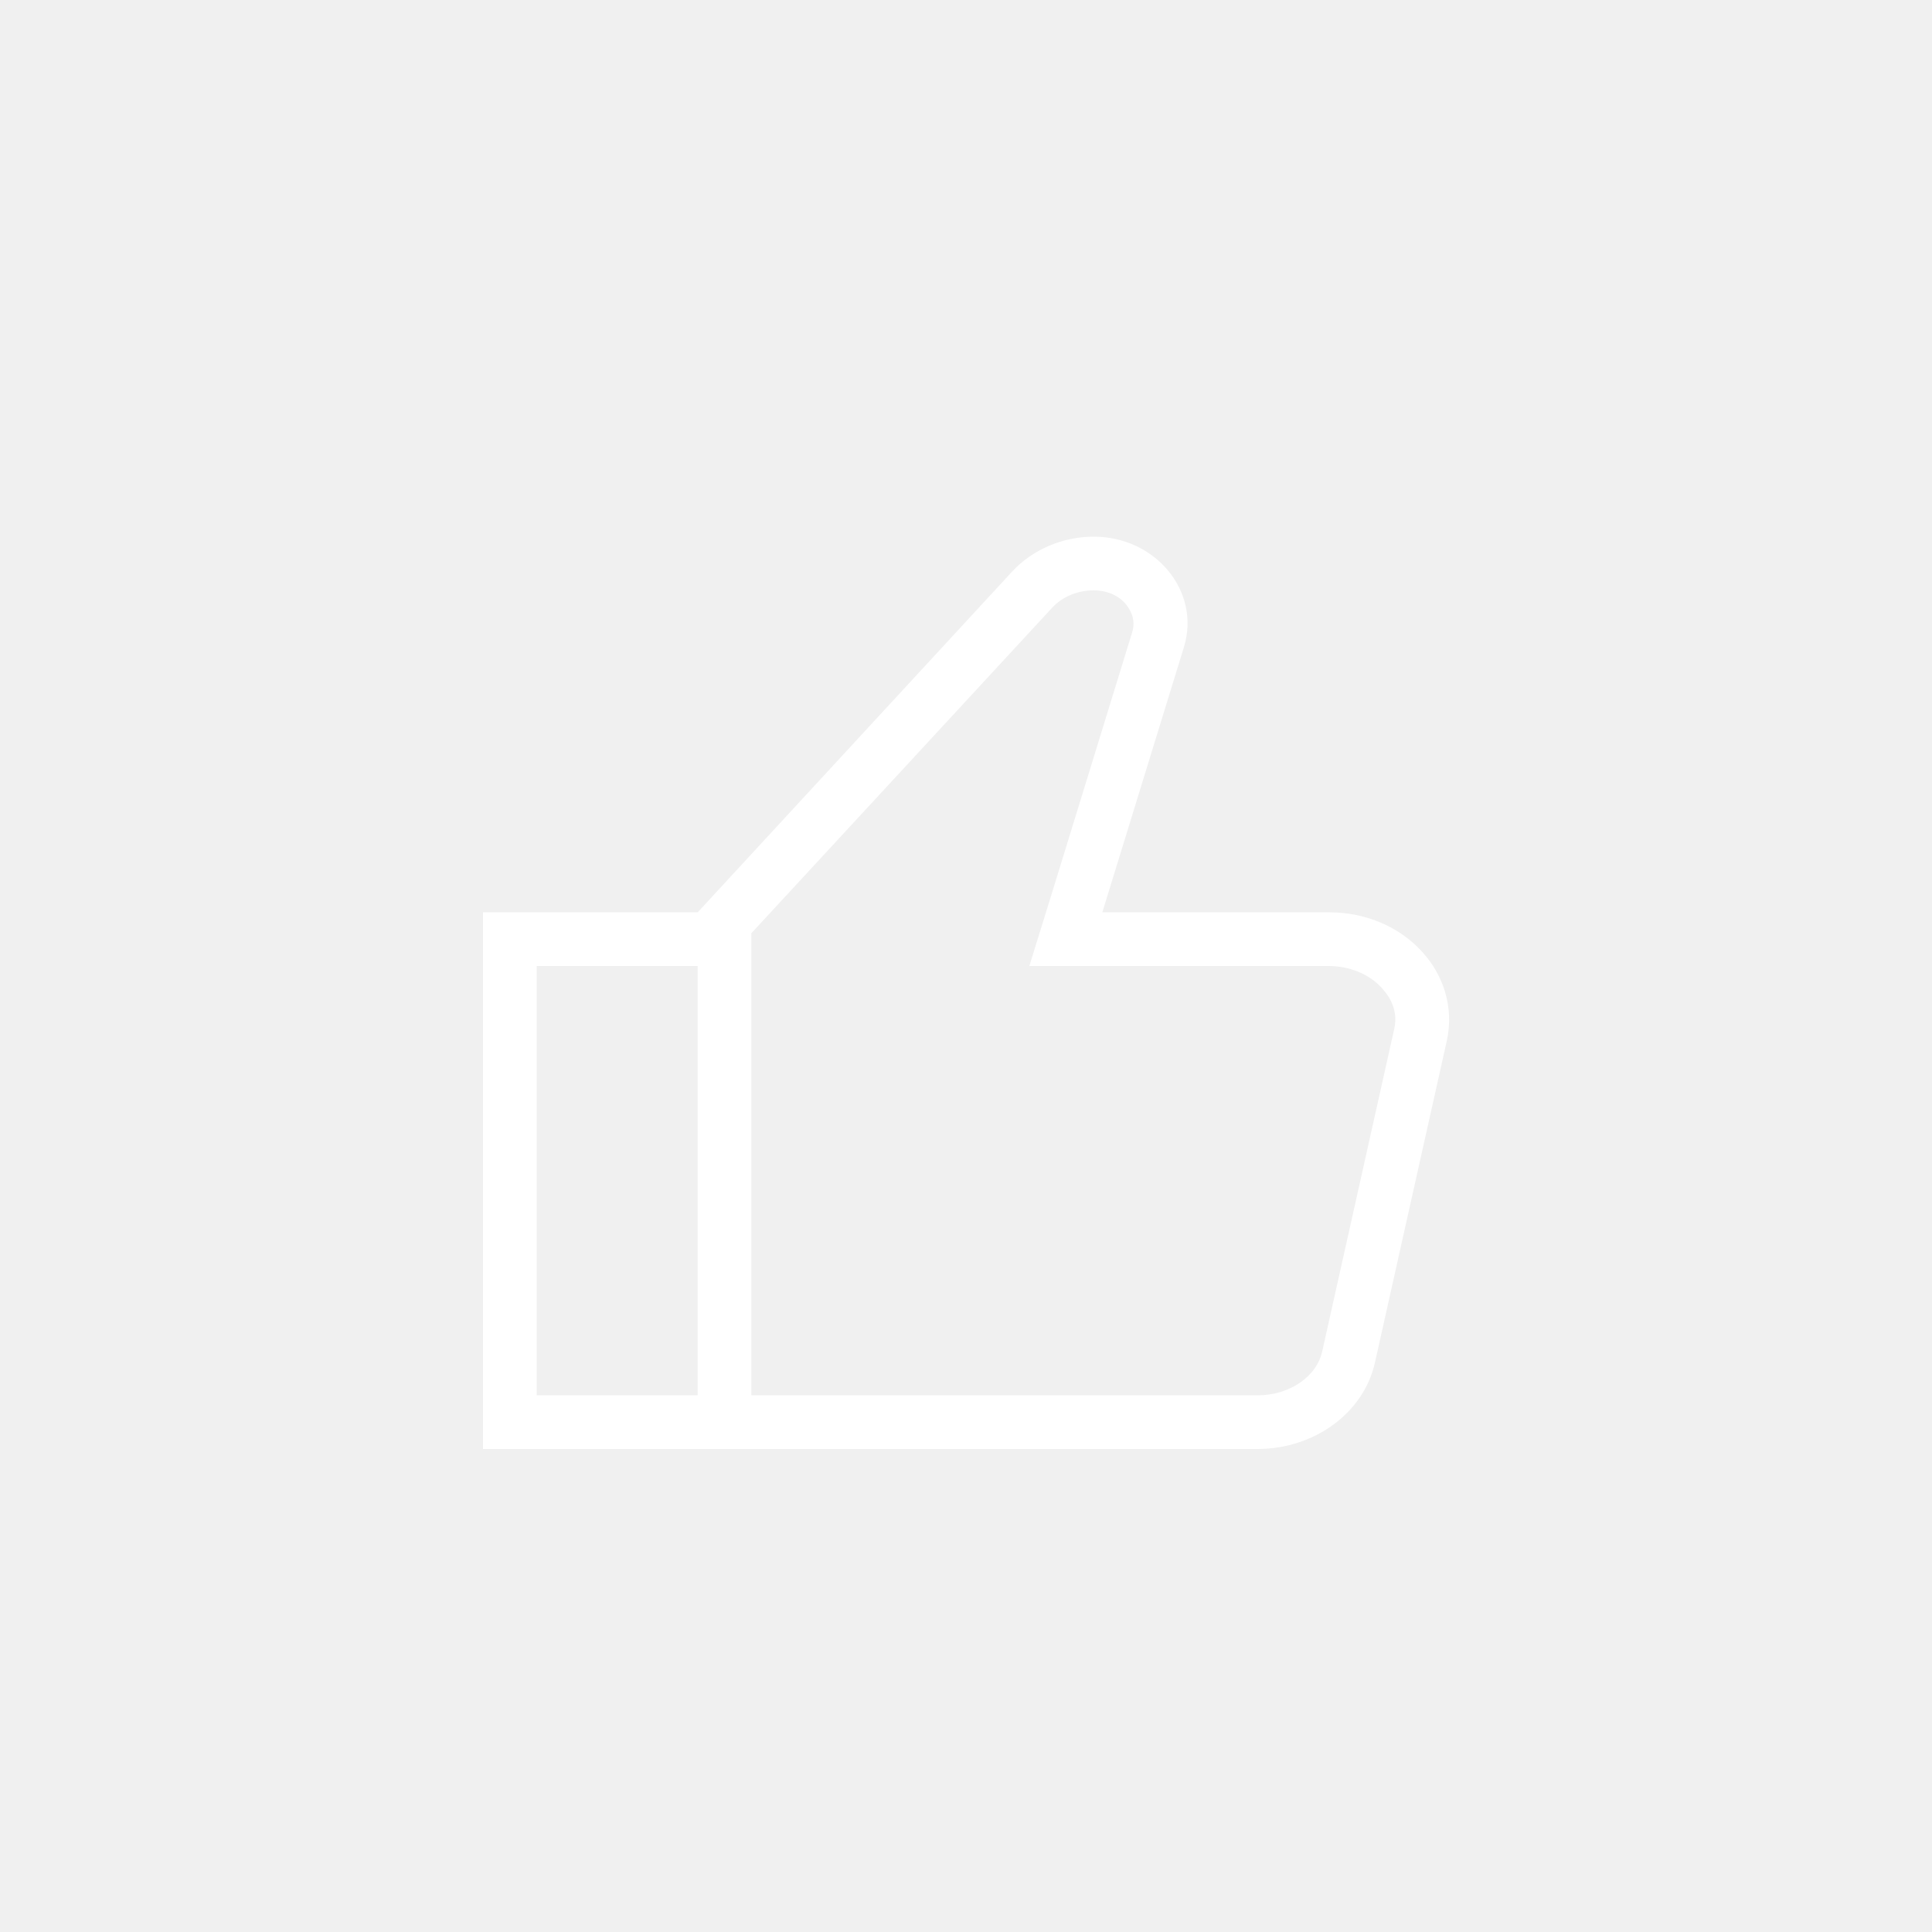
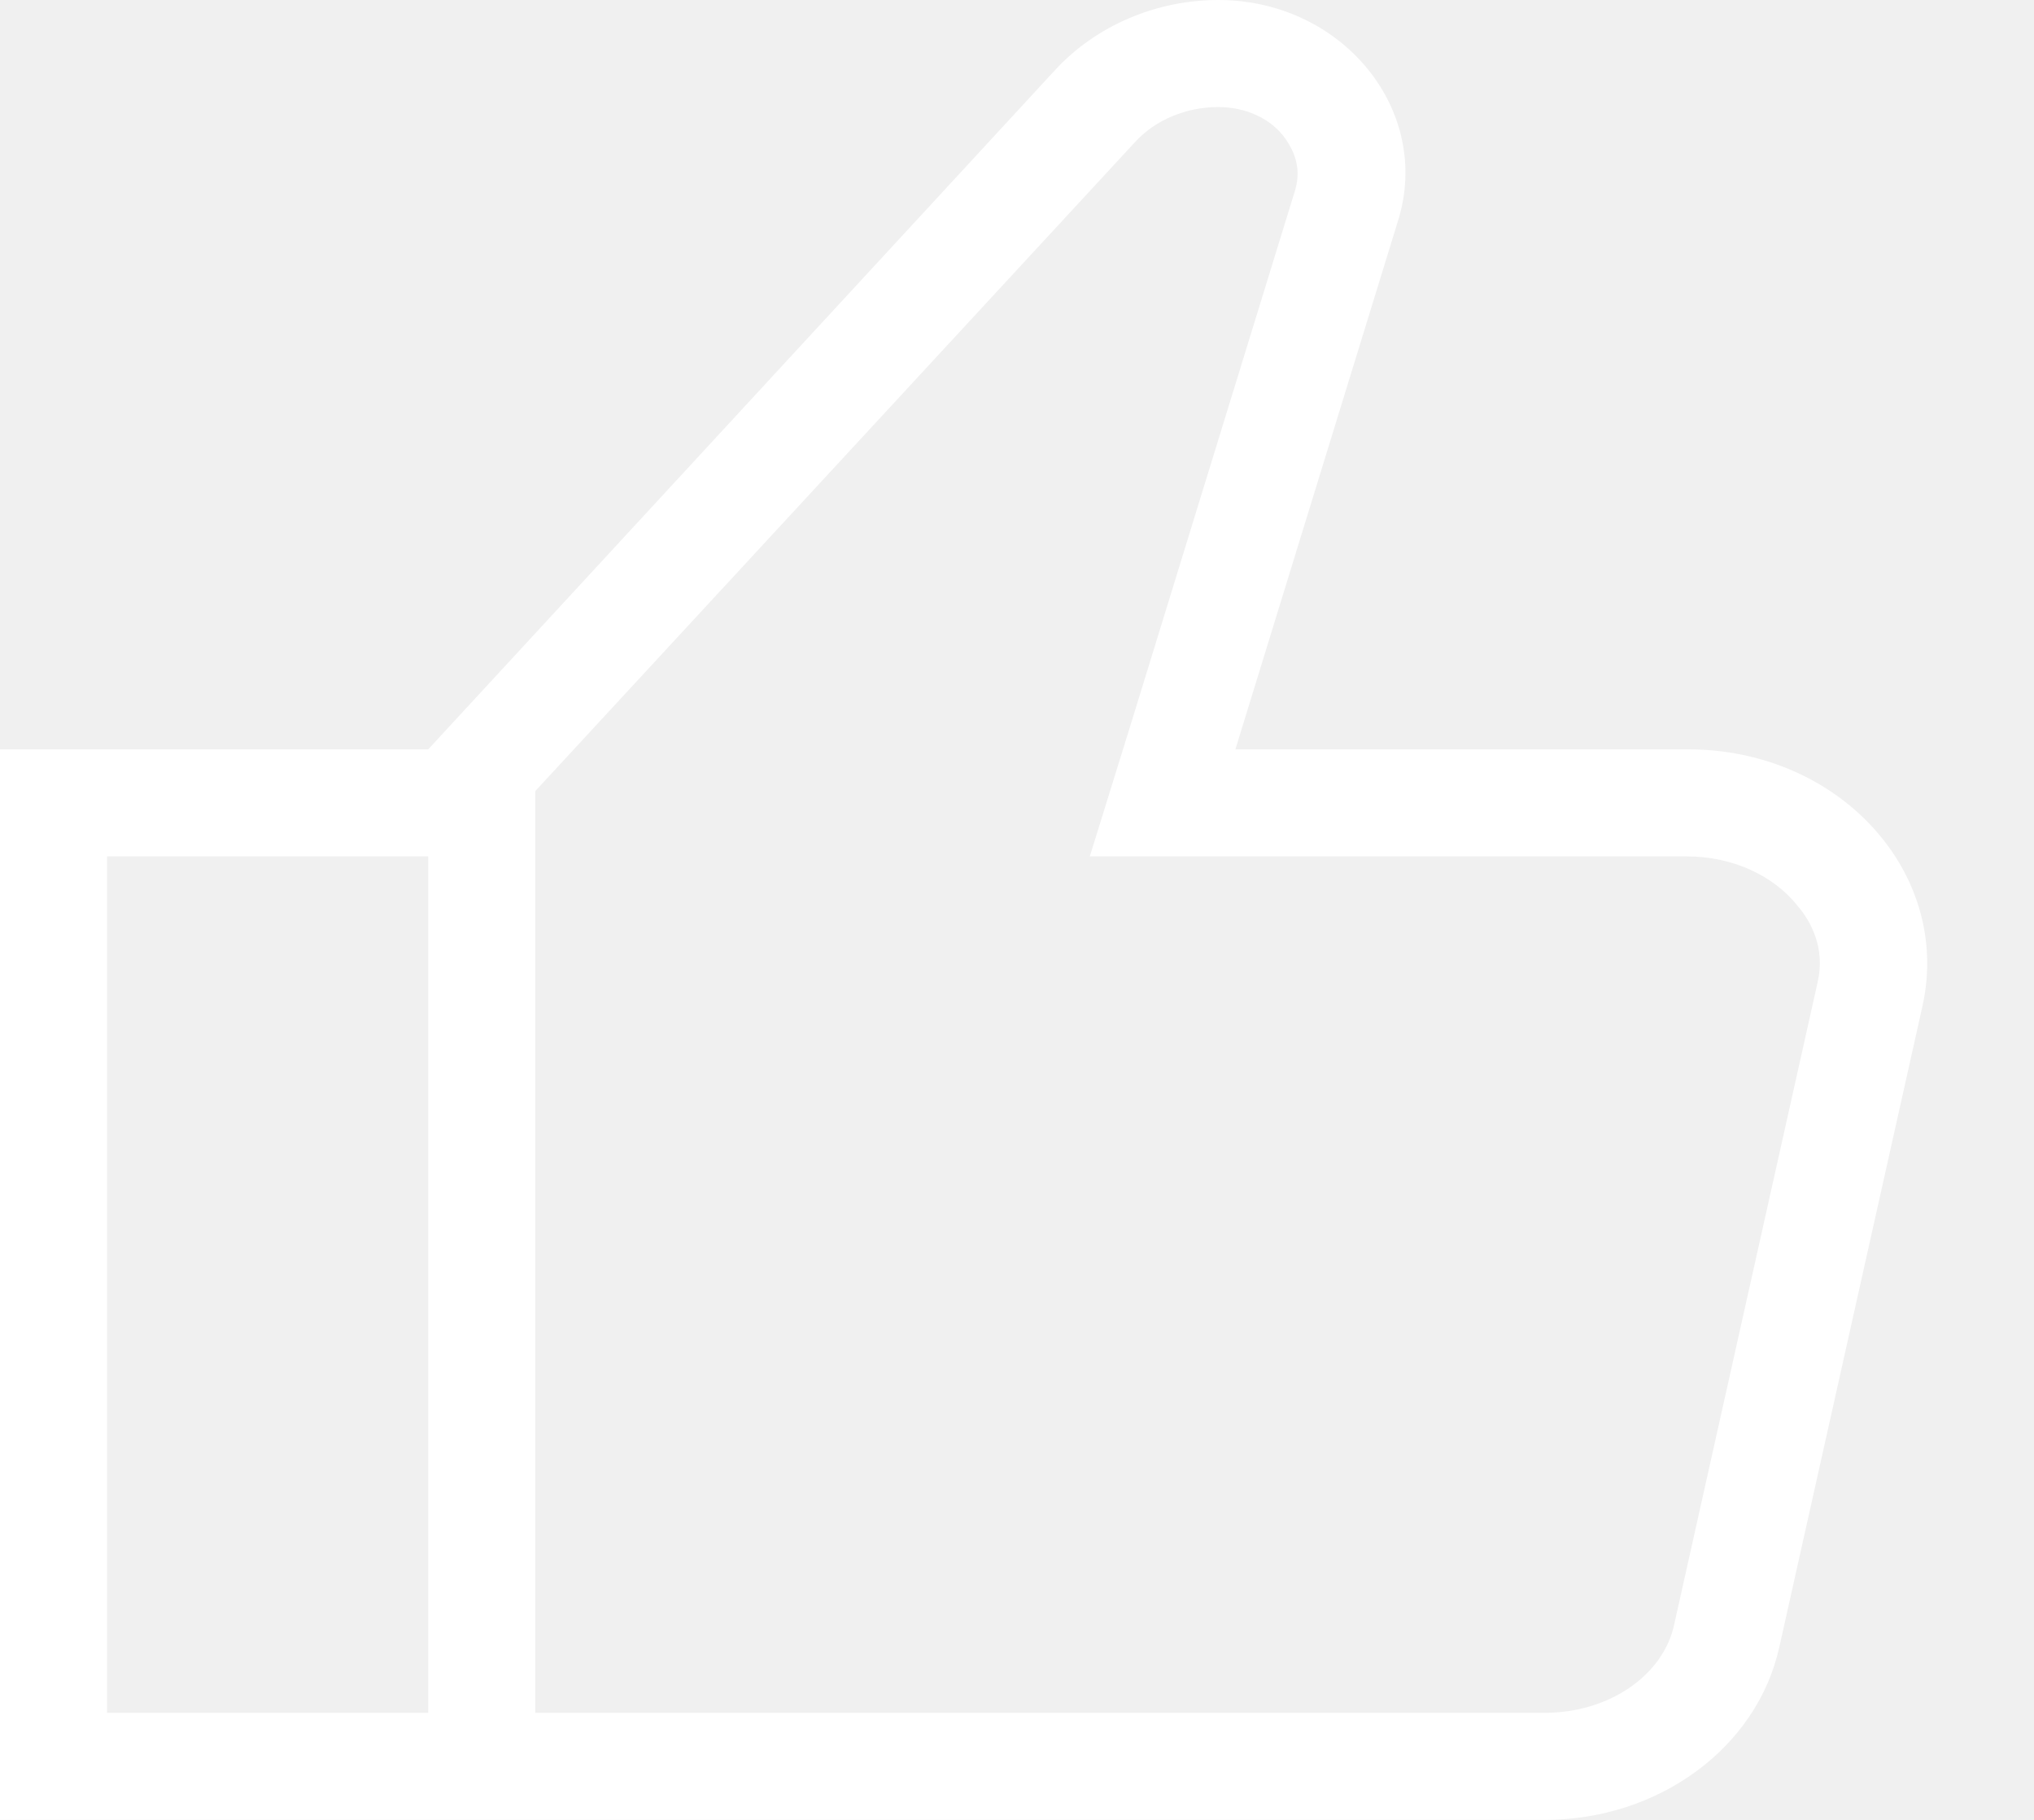
- <svg xmlns="http://www.w3.org/2000/svg" width="36" height="36" viewBox="0 0 36 36" fill="none">
-   <path d="M24.77 17H20.54L22.06 12.06C22.38 11.03 21.54 10 20.38 10C19.8 10 19.24 10.24 18.86 10.65L13 17H9V27H13H14H23.43C24.49 27 25.41 26.33 25.62 25.39L26.96 19.39C27.23 18.15 26.18 17 24.77 17ZM13 26H10V18H13V26ZM25.98 19.17L24.64 25.17C24.54 25.65 24.03 26 23.43 26H14V17.39L19.6 11.33C19.79 11.12 20.08 11 20.38 11C20.64 11 20.88 11.11 21.01 11.3C21.08 11.4 21.16 11.56 21.1 11.77L19.58 16.71L19.18 18H20.53H24.76C25.17 18 25.56 18.17 25.79 18.46C25.92 18.61 26.05 18.86 25.98 19.17Z" fill="white" />
+ <svg xmlns="http://www.w3.org/2000/svg" width="19" height="17" viewBox="0 0 19 17" fill="none">
+   <path d="M15.77 7H11.54L13.06 2.06C13.38 1.03 12.54 0 11.38 0C10.8 0 10.24 0.24 9.86 0.65L4 7H0V17H4H5H14.43C15.49 17 16.41 16.33 16.62 15.39L17.96 9.39C18.23 8.15 17.18 7 15.77 7ZM4 16H1V8H4V16ZM16.98 9.17L15.64 15.17C15.54 15.65 15.03 16 14.43 16H5V7.39L10.6 1.33C10.79 1.12 11.08 1 11.38 1C11.64 1 11.88 1.11 12.01 1.3C12.08 1.4 12.16 1.56 12.1 1.77L10.58 6.71L10.18 8H11.53H15.76C16.17 8 16.56 8.17 16.79 8.46C16.92 8.61 17.05 8.86 16.98 9.17Z" fill="white" />
</svg>
